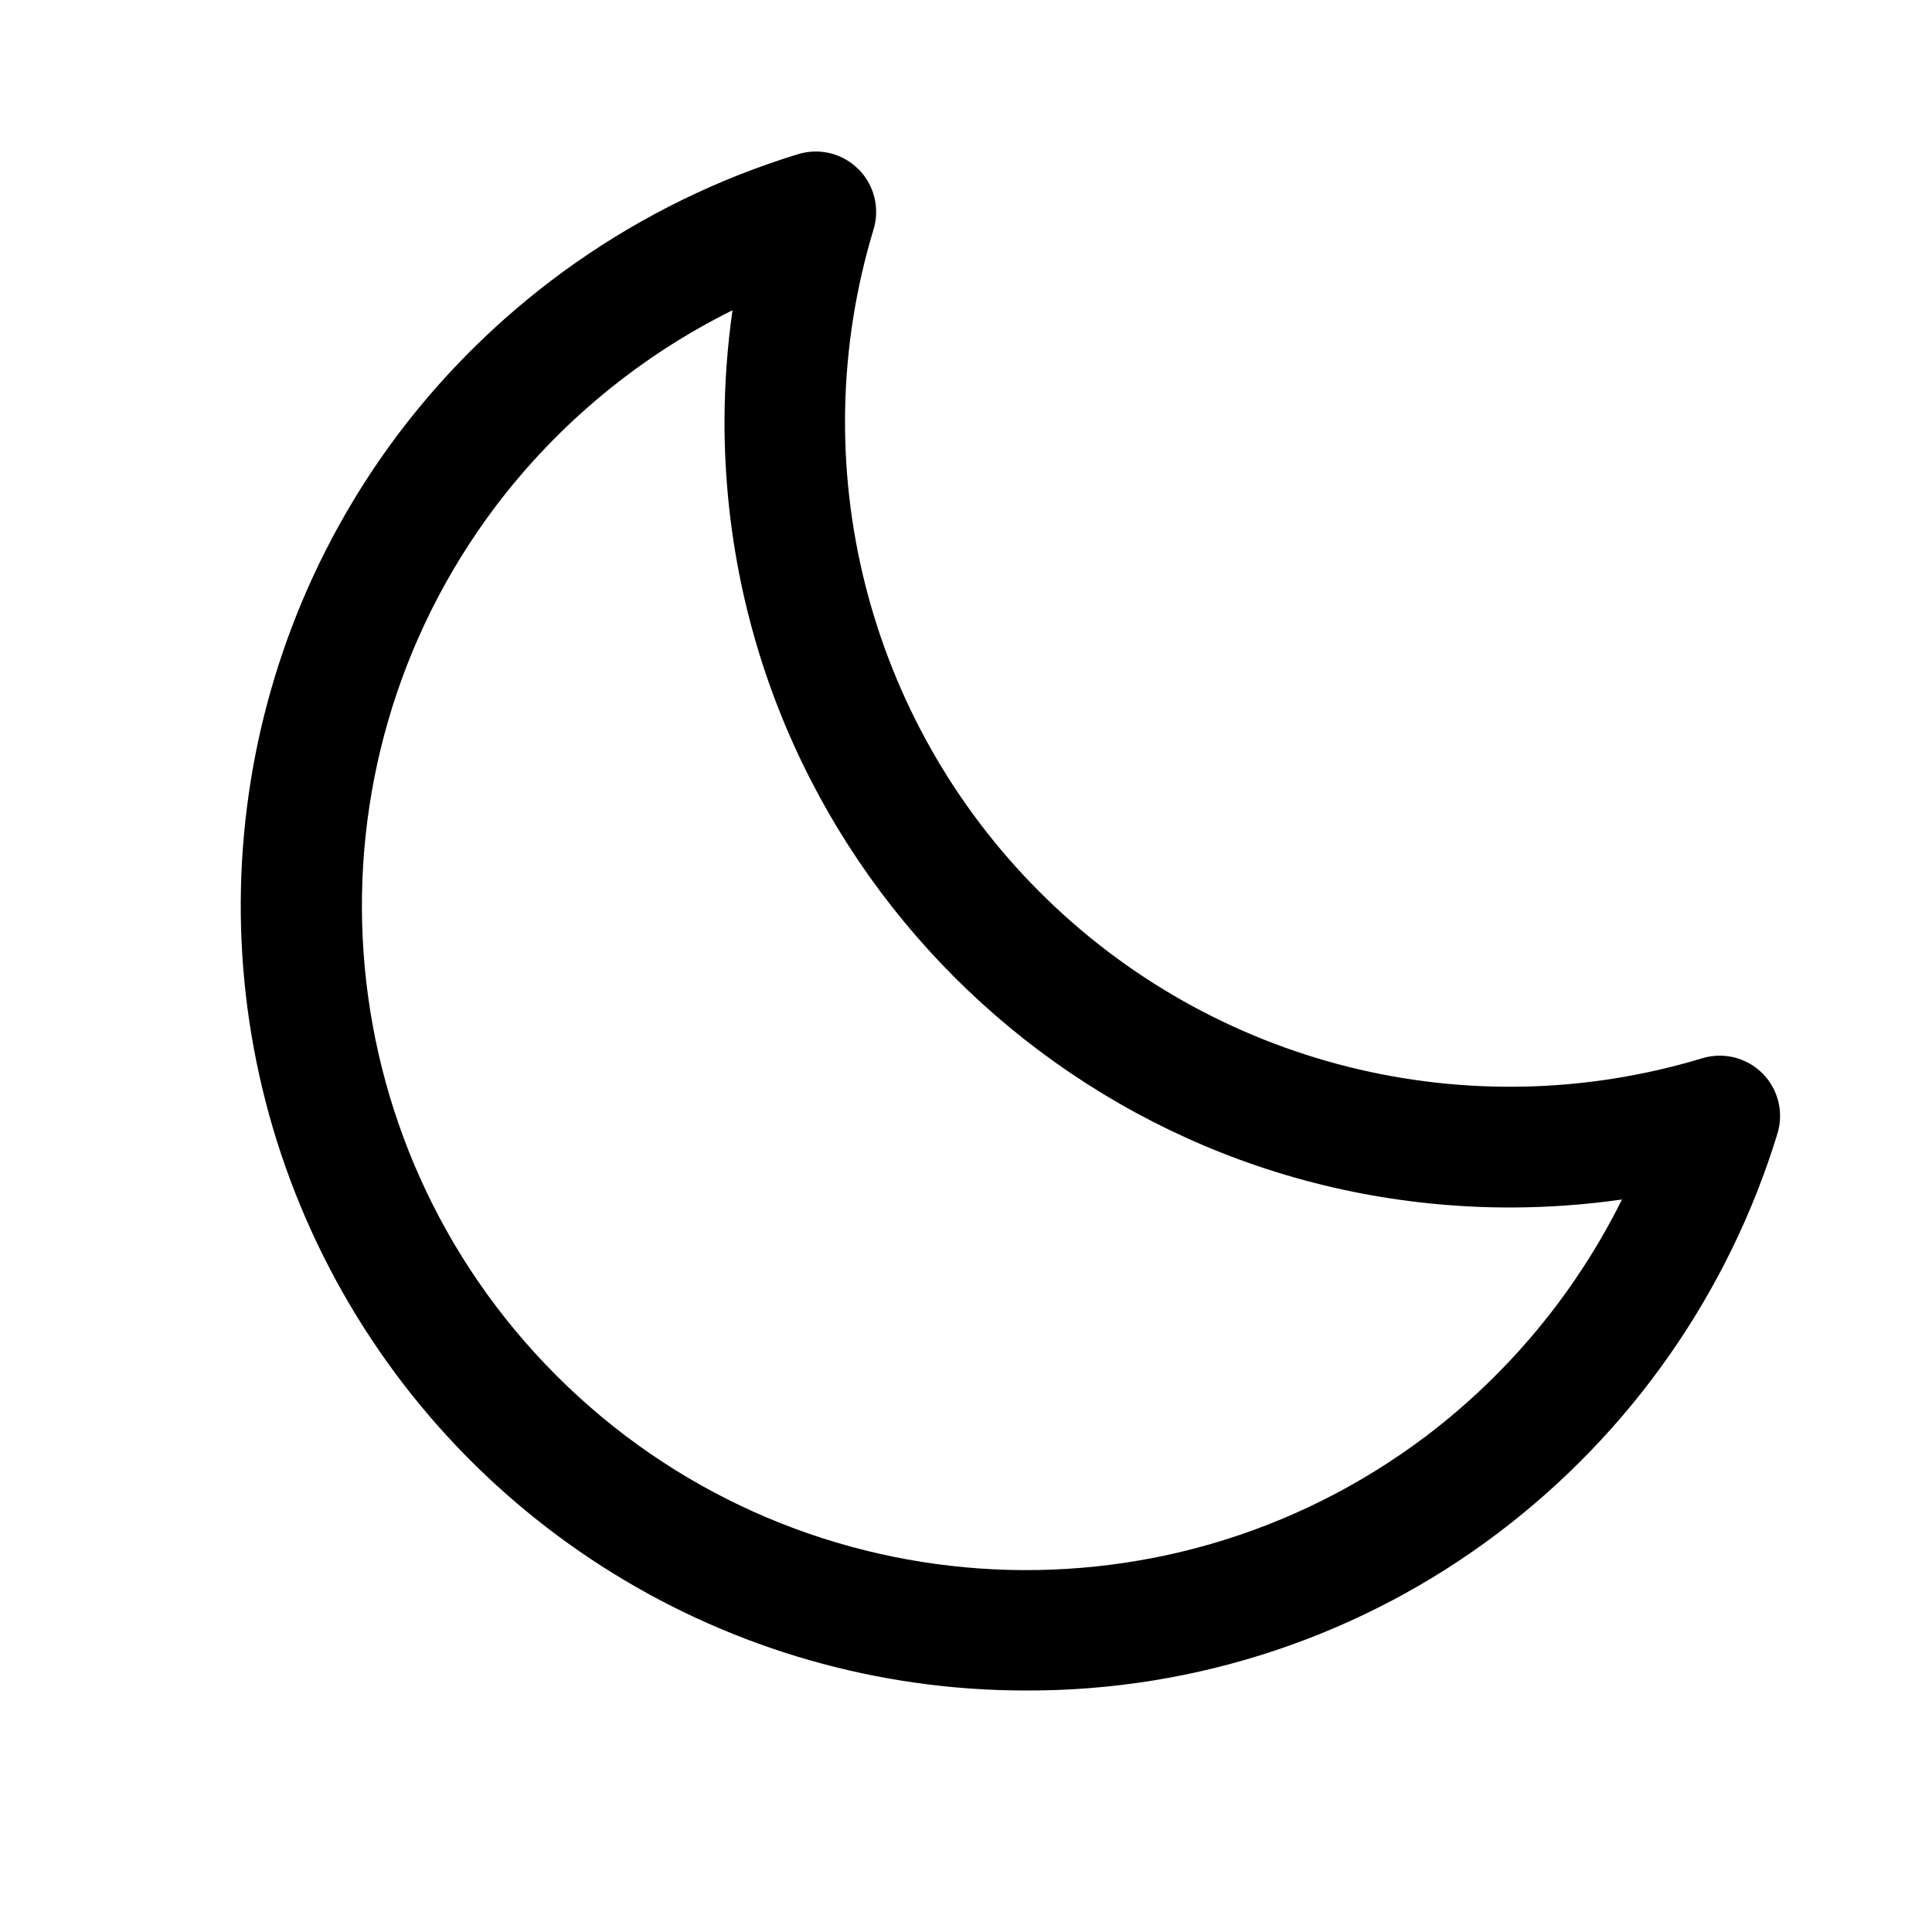
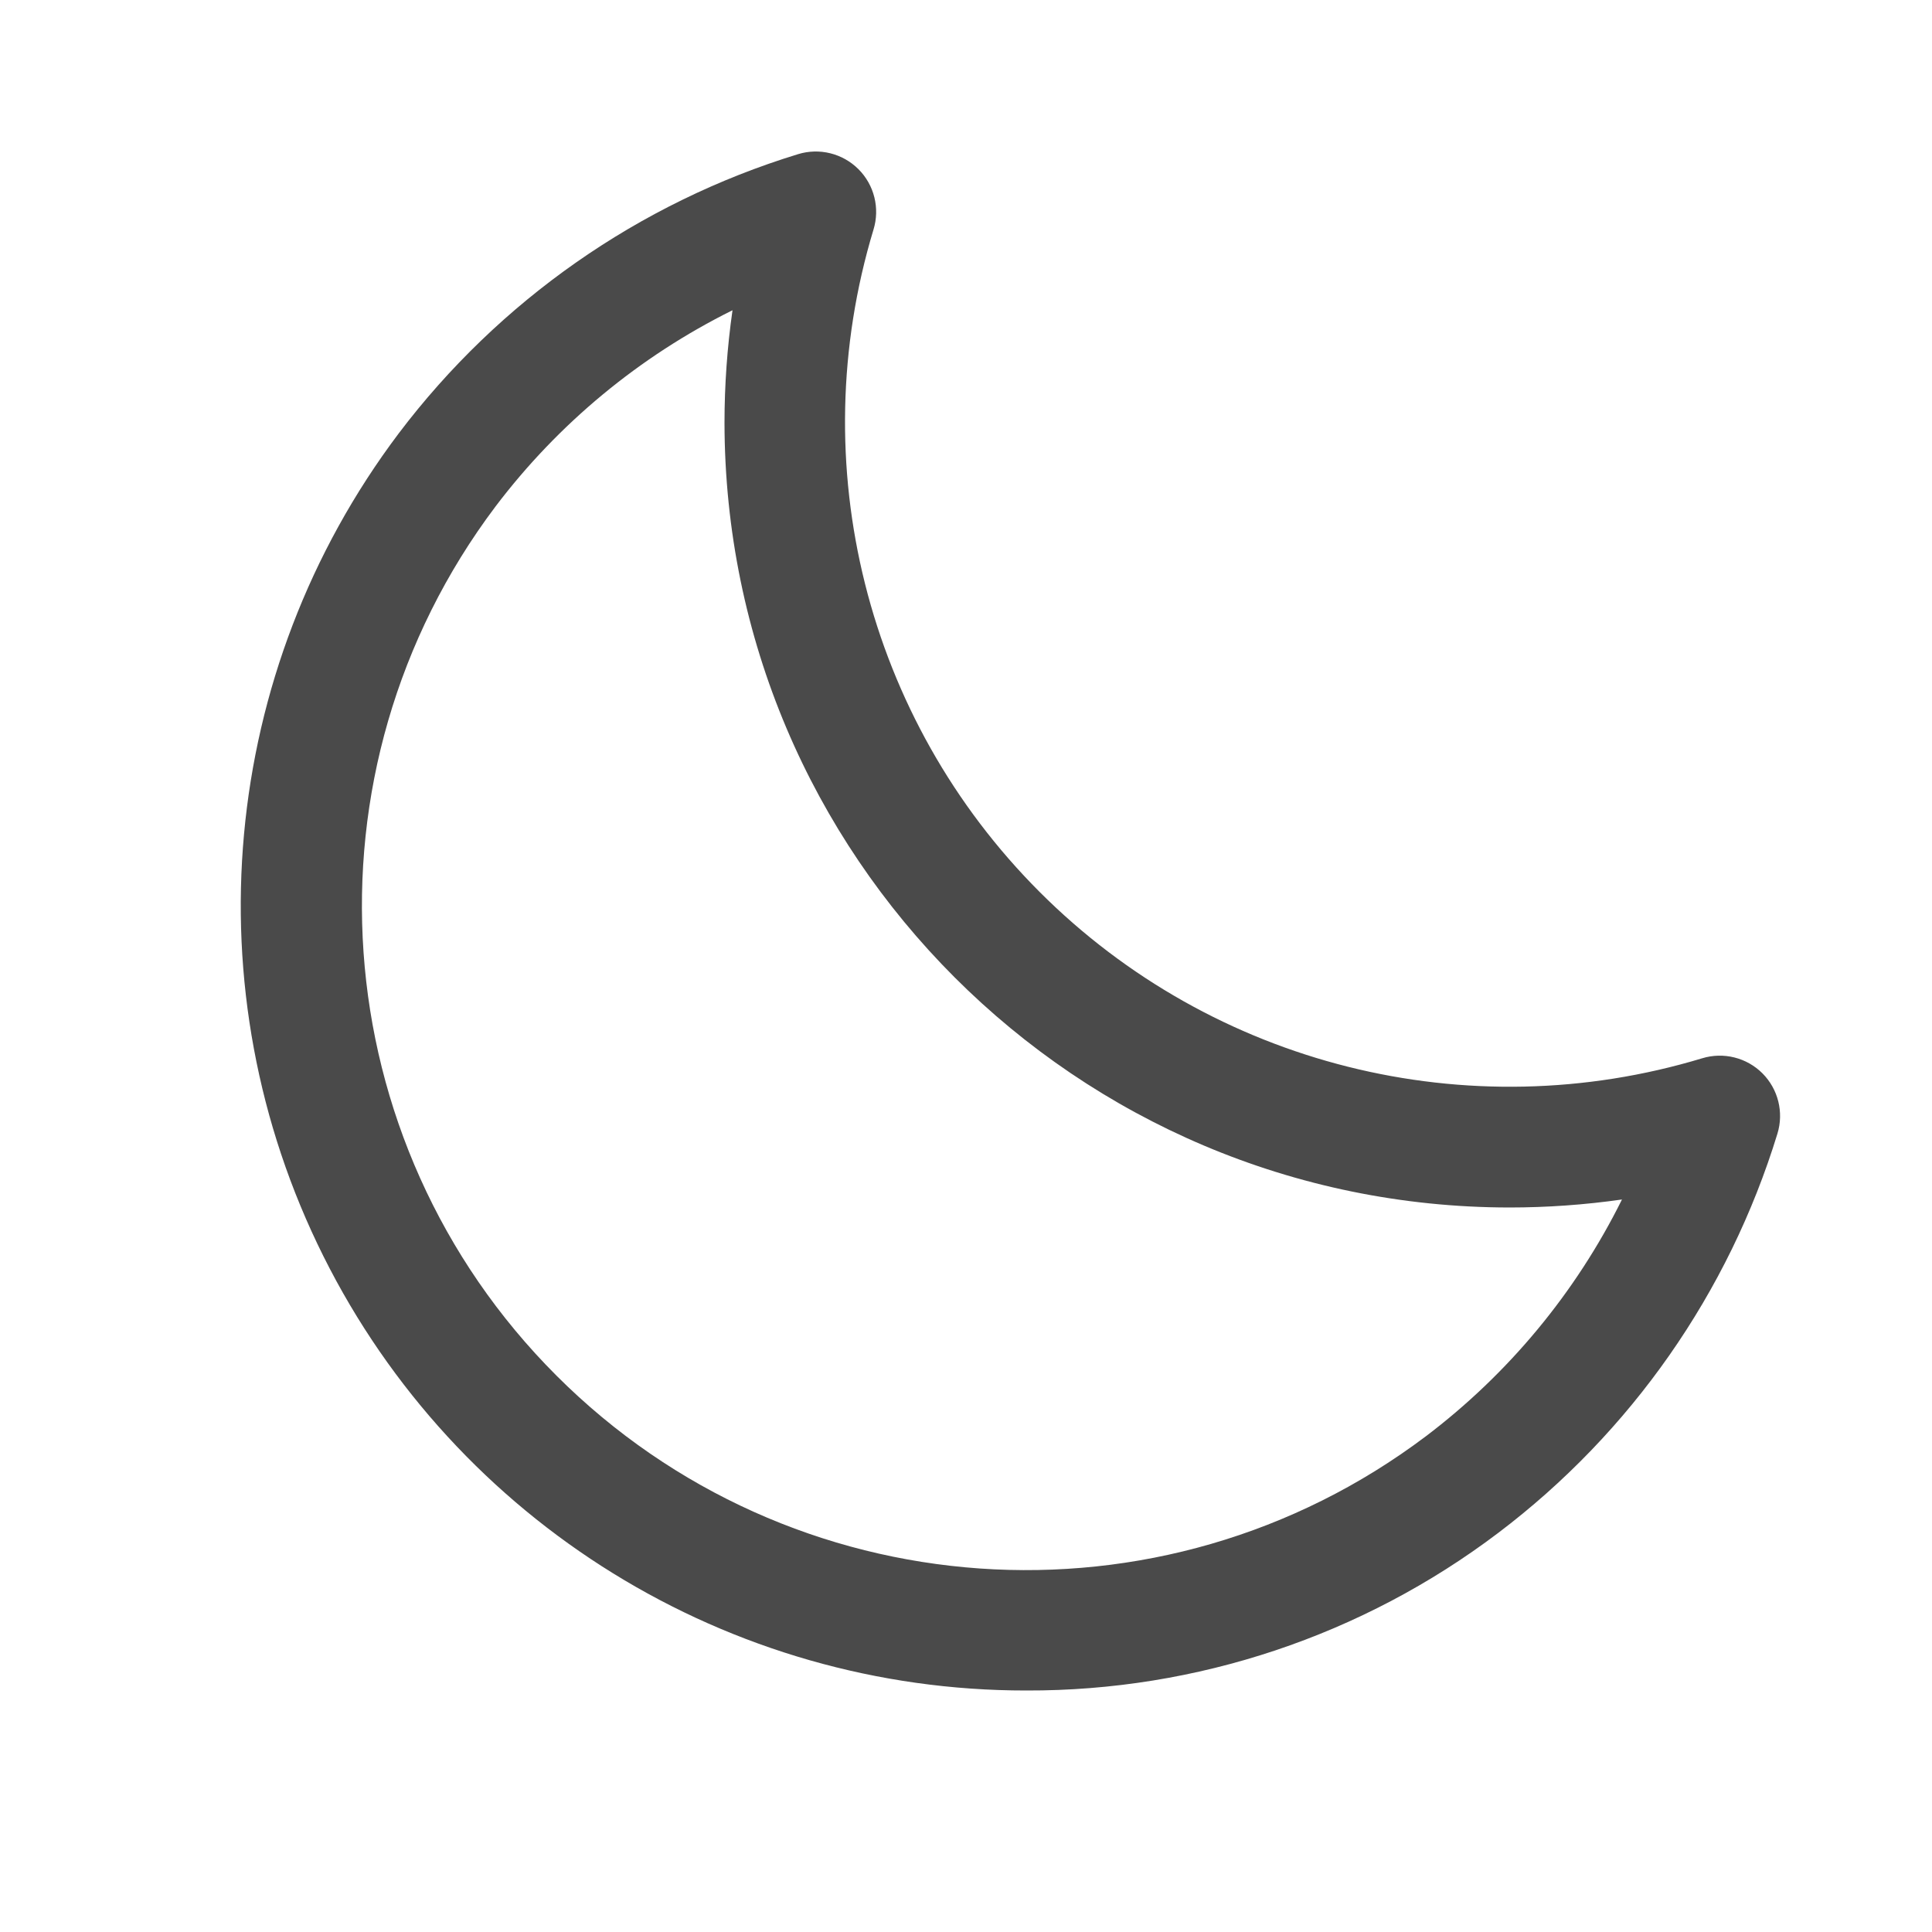
- <svg xmlns="http://www.w3.org/2000/svg" width="32" height="32" fill="#000000" viewBox="0 0 256 256">
+ <svg xmlns="http://www.w3.org/2000/svg" width="32" height="32" fill="#4a4a4a" viewBox="0 0 256 256">
  <path d="M233.54,142.23a8,8,0,0,0-8-2,88.08,88.08,0,0,1-109.8-109.8,8,8,0,0,0-10-10,104.84,104.84,0,0,0-52.91,37A104,104,0,0,0,136,224a103.09,103.09,0,0,0,62.52-20.88,104.84,104.84,0,0,0,37-52.91A8,8,0,0,0,233.54,142.23ZM188.9,190.34A88,88,0,0,1,65.66,67.11a89,89,0,0,1,31.4-26A106,106,0,0,0,96,56,104.11,104.11,0,0,0,200,160a106,106,0,0,0,14.92-1.06A89,89,0,0,1,188.9,190.34Z" />
</svg>
